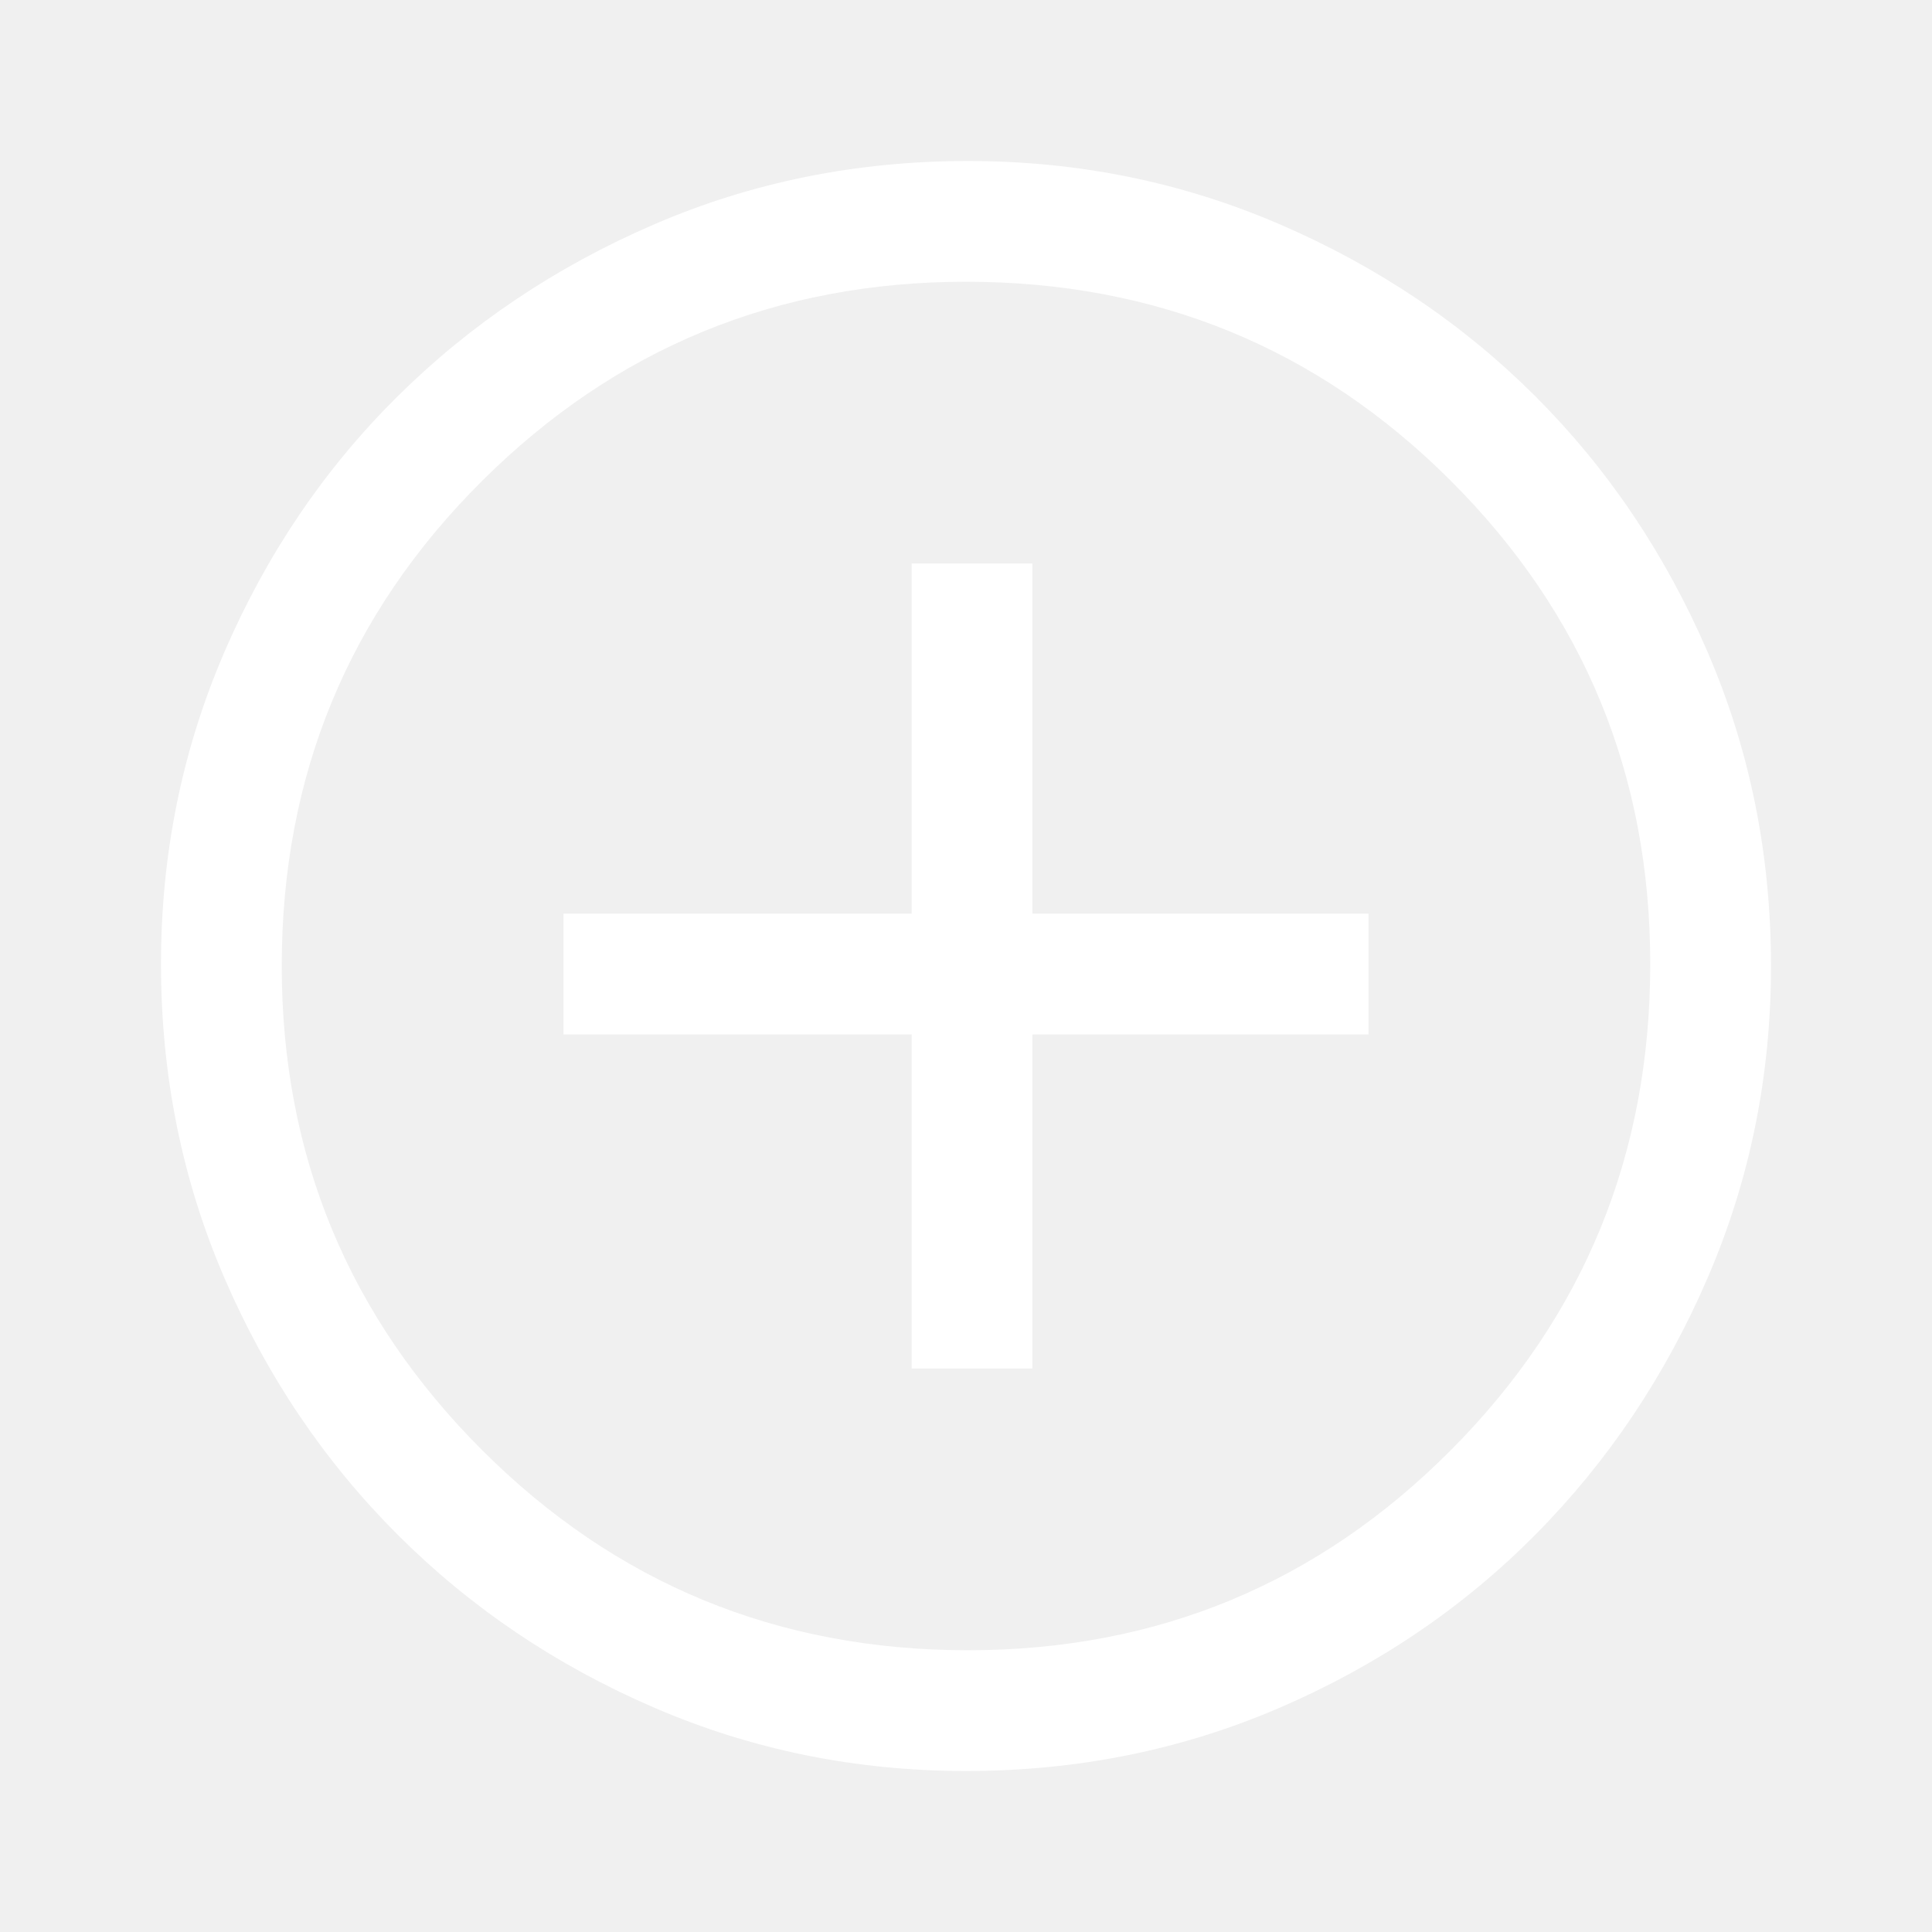
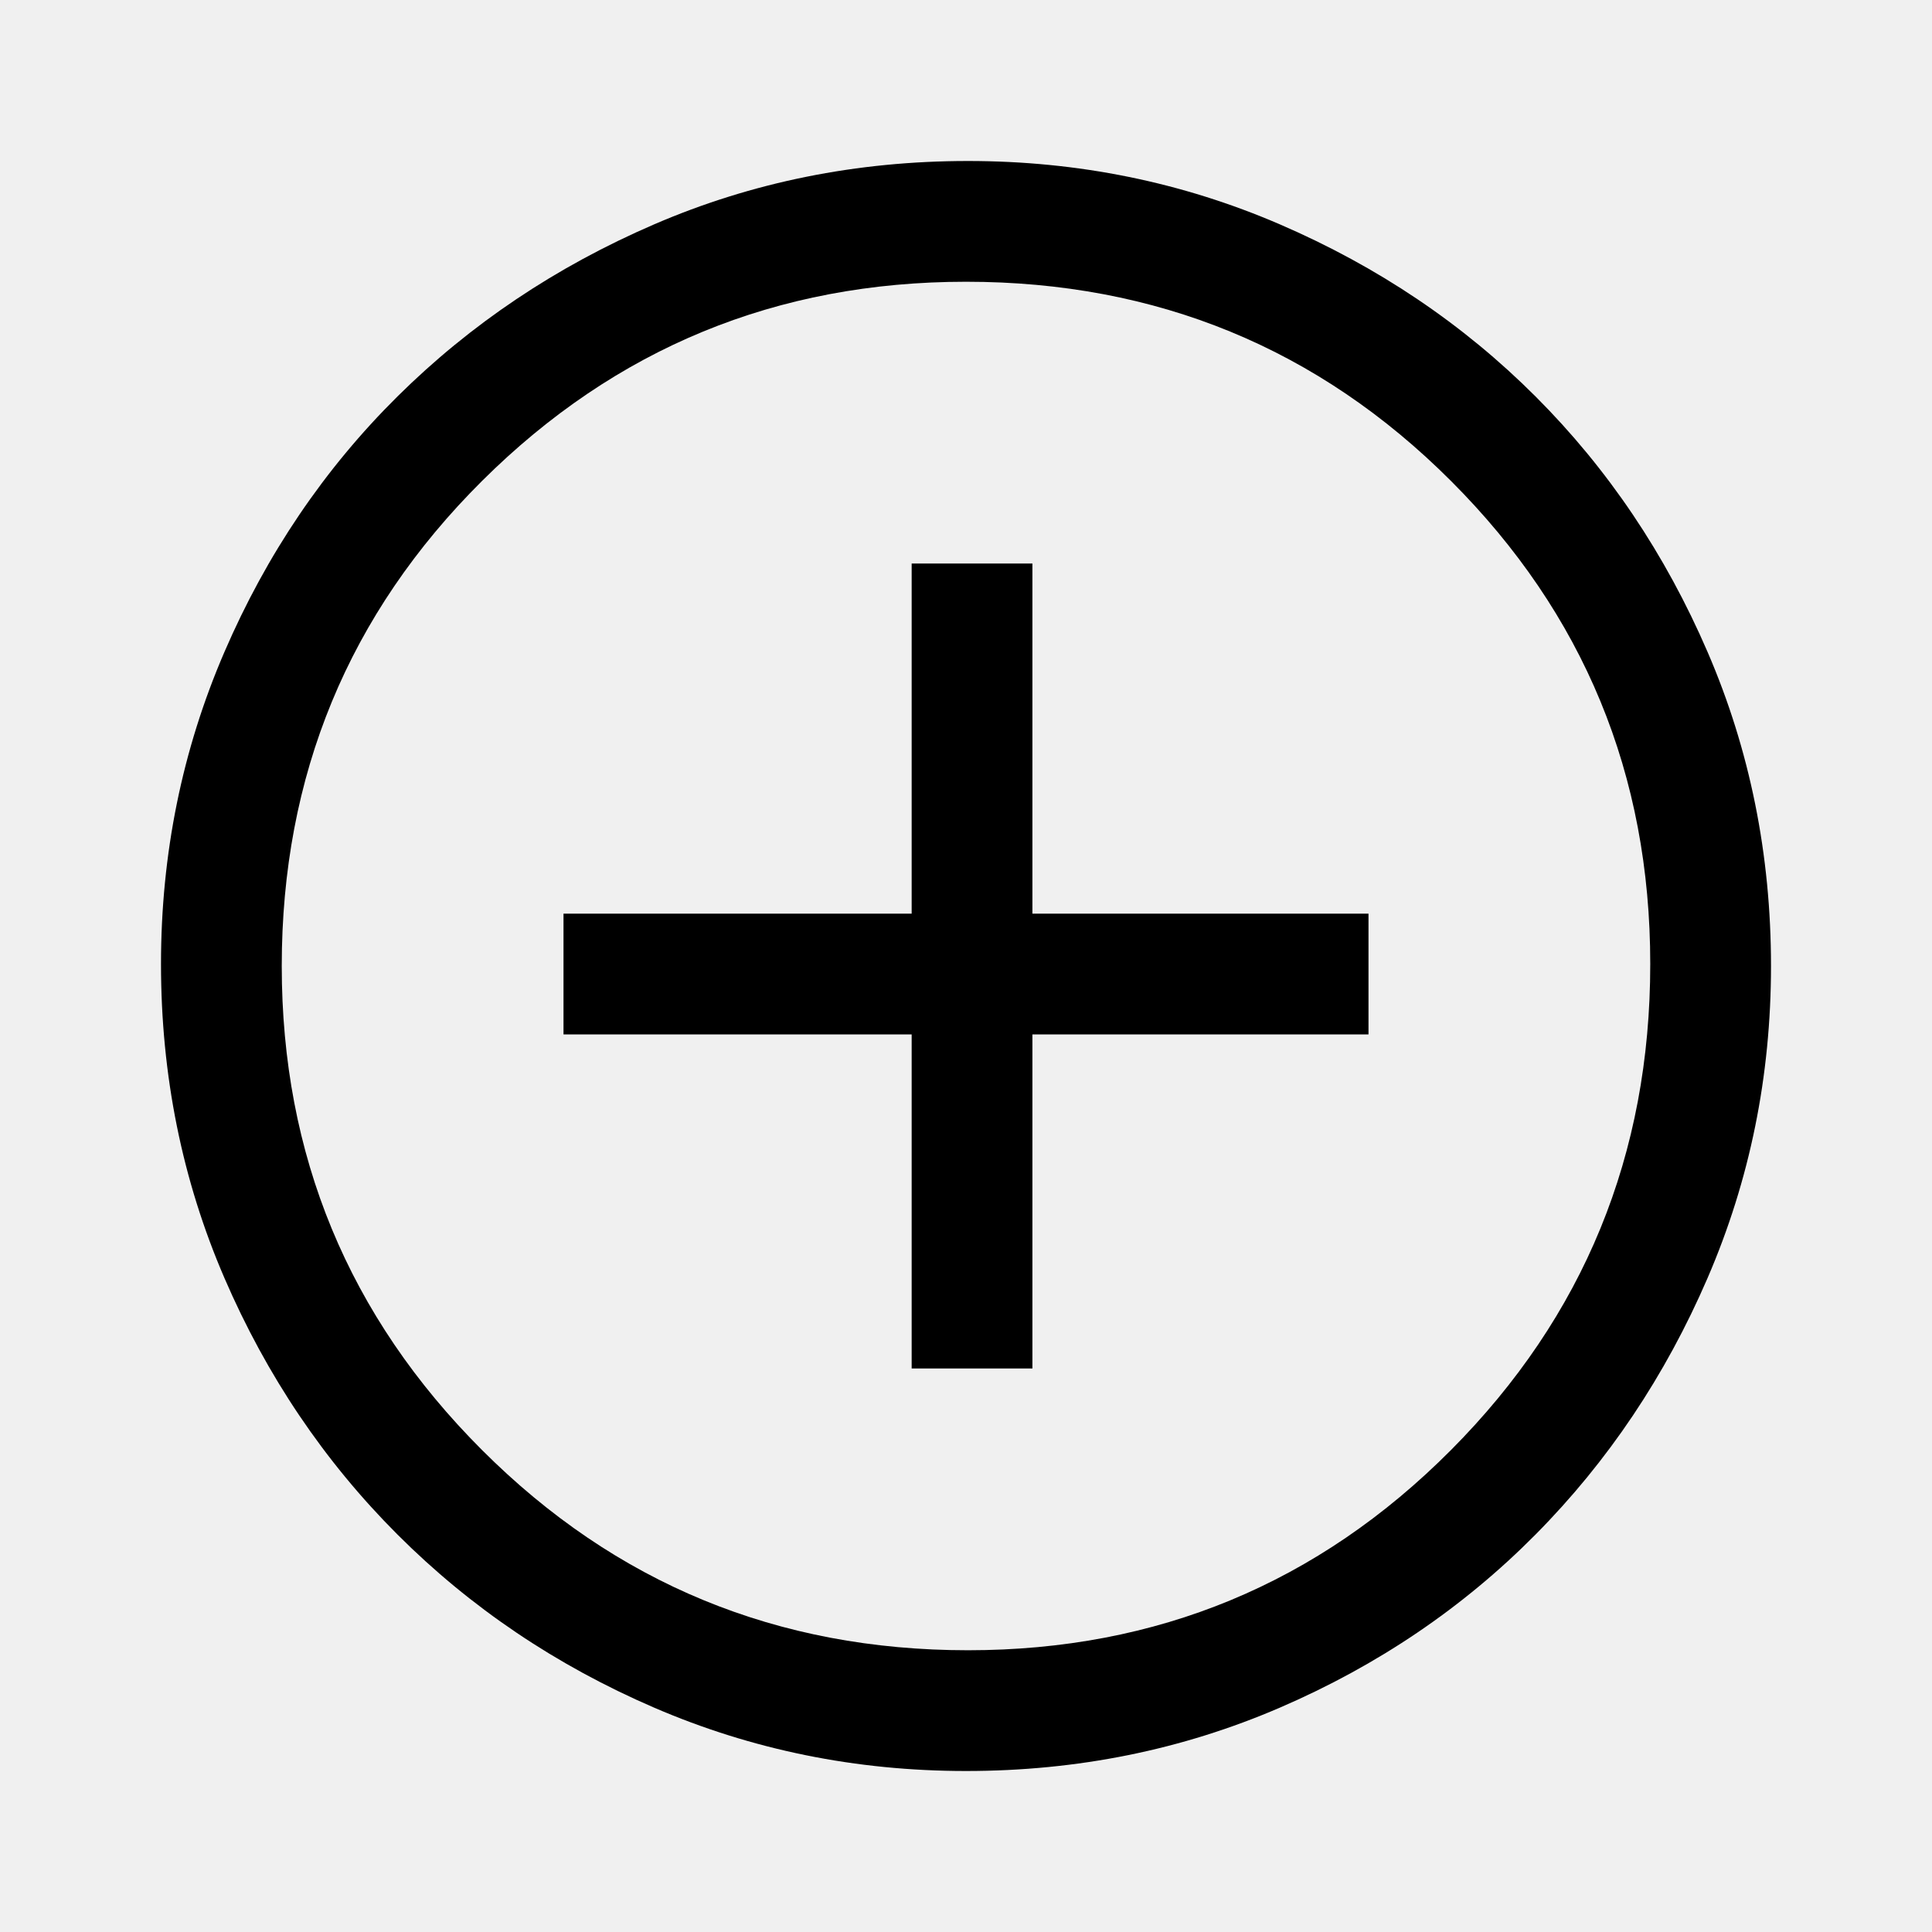
- <svg xmlns="http://www.w3.org/2000/svg" height="48" width="48" fill="white">
+ <svg xmlns="http://www.w3.org/2000/svg" height="48" width="48" fill="black">
  <path d="M22.65 34h3v-8.3H34v-3h-8.35V14h-3v8.7H14v3h8.65ZM24 44q-4.1 0-7.75-1.575-3.65-1.575-6.375-4.3-2.725-2.725-4.3-6.375Q4 28.1 4 23.95q0-4.1 1.575-7.75 1.575-3.65 4.3-6.35 2.725-2.7 6.375-4.275Q19.9 4 24.05 4q4.1 0 7.75 1.575 3.65 1.575 6.35 4.275 2.7 2.7 4.275 6.35Q44 19.85 44 24q0 4.1-1.575 7.75-1.575 3.65-4.275 6.375t-6.35 4.3Q28.15 44 24 44Zm.05-3q7.05 0 12-4.975T41 23.95q0-7.05-4.95-12T24 7q-7.05 0-12.025 4.95Q7 16.9 7 24q0 7.05 4.975 12.025Q16.95 41 24.05 41ZM24 24Z" />
</svg>
